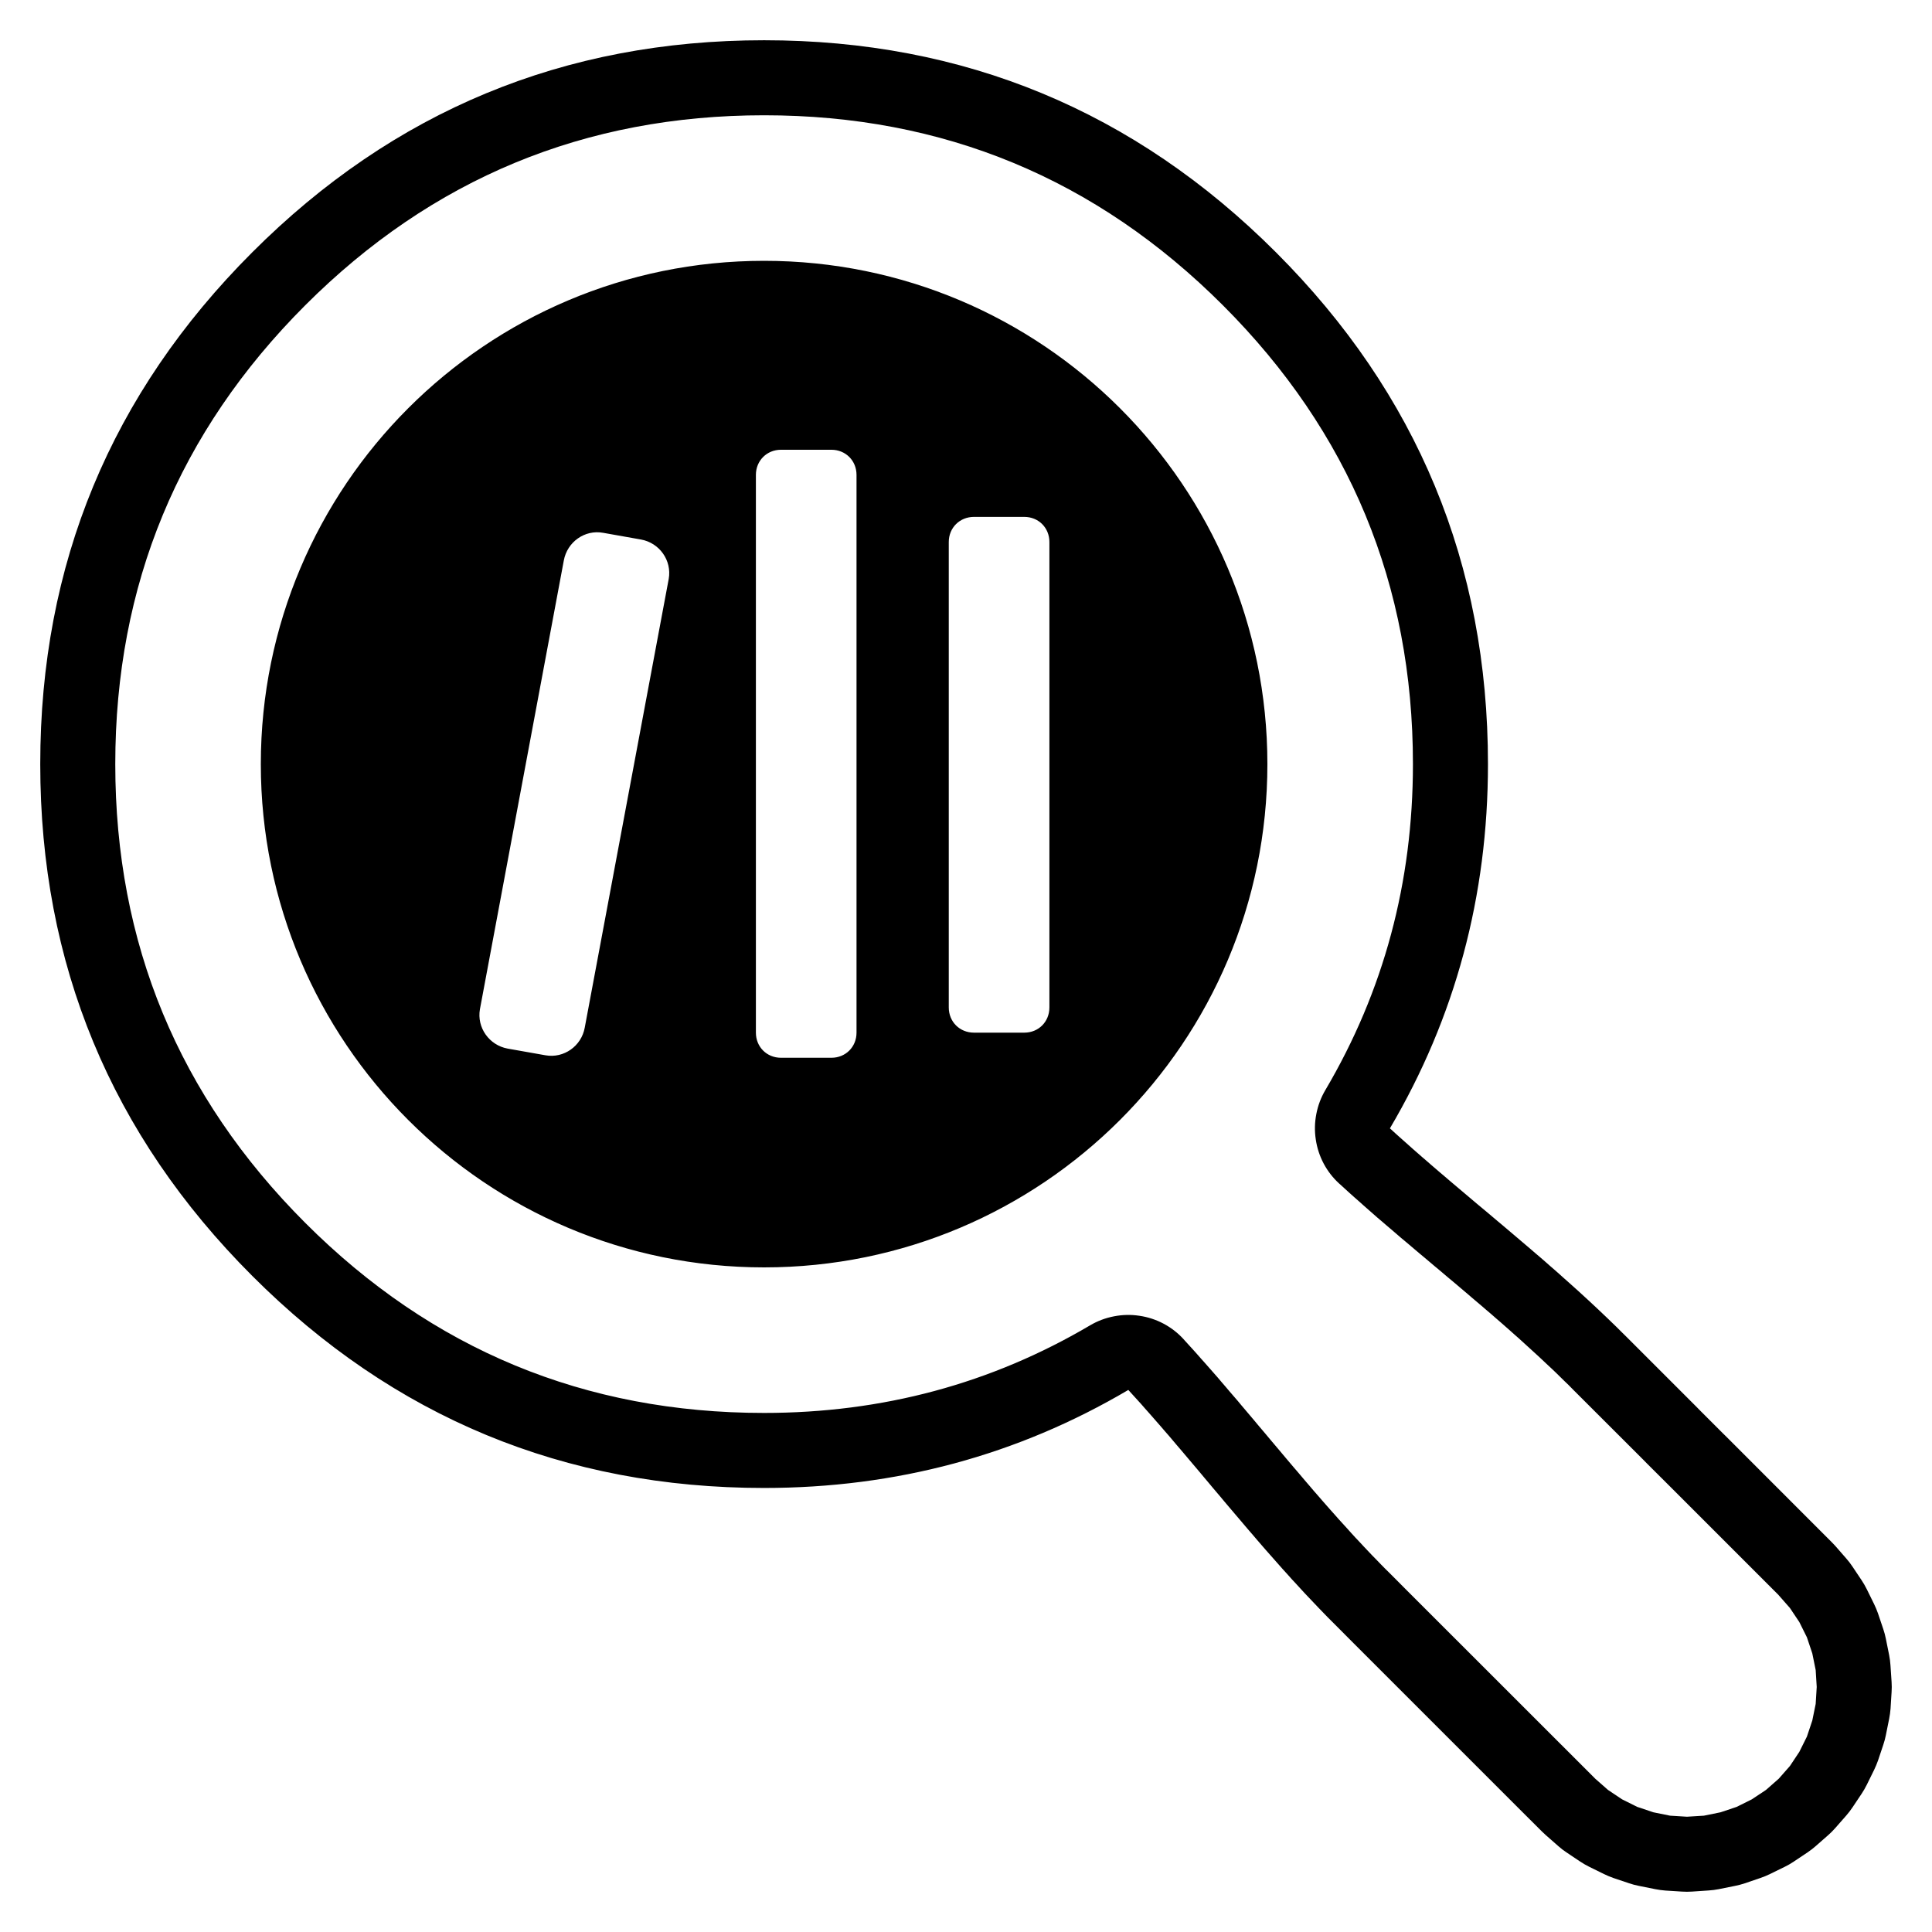
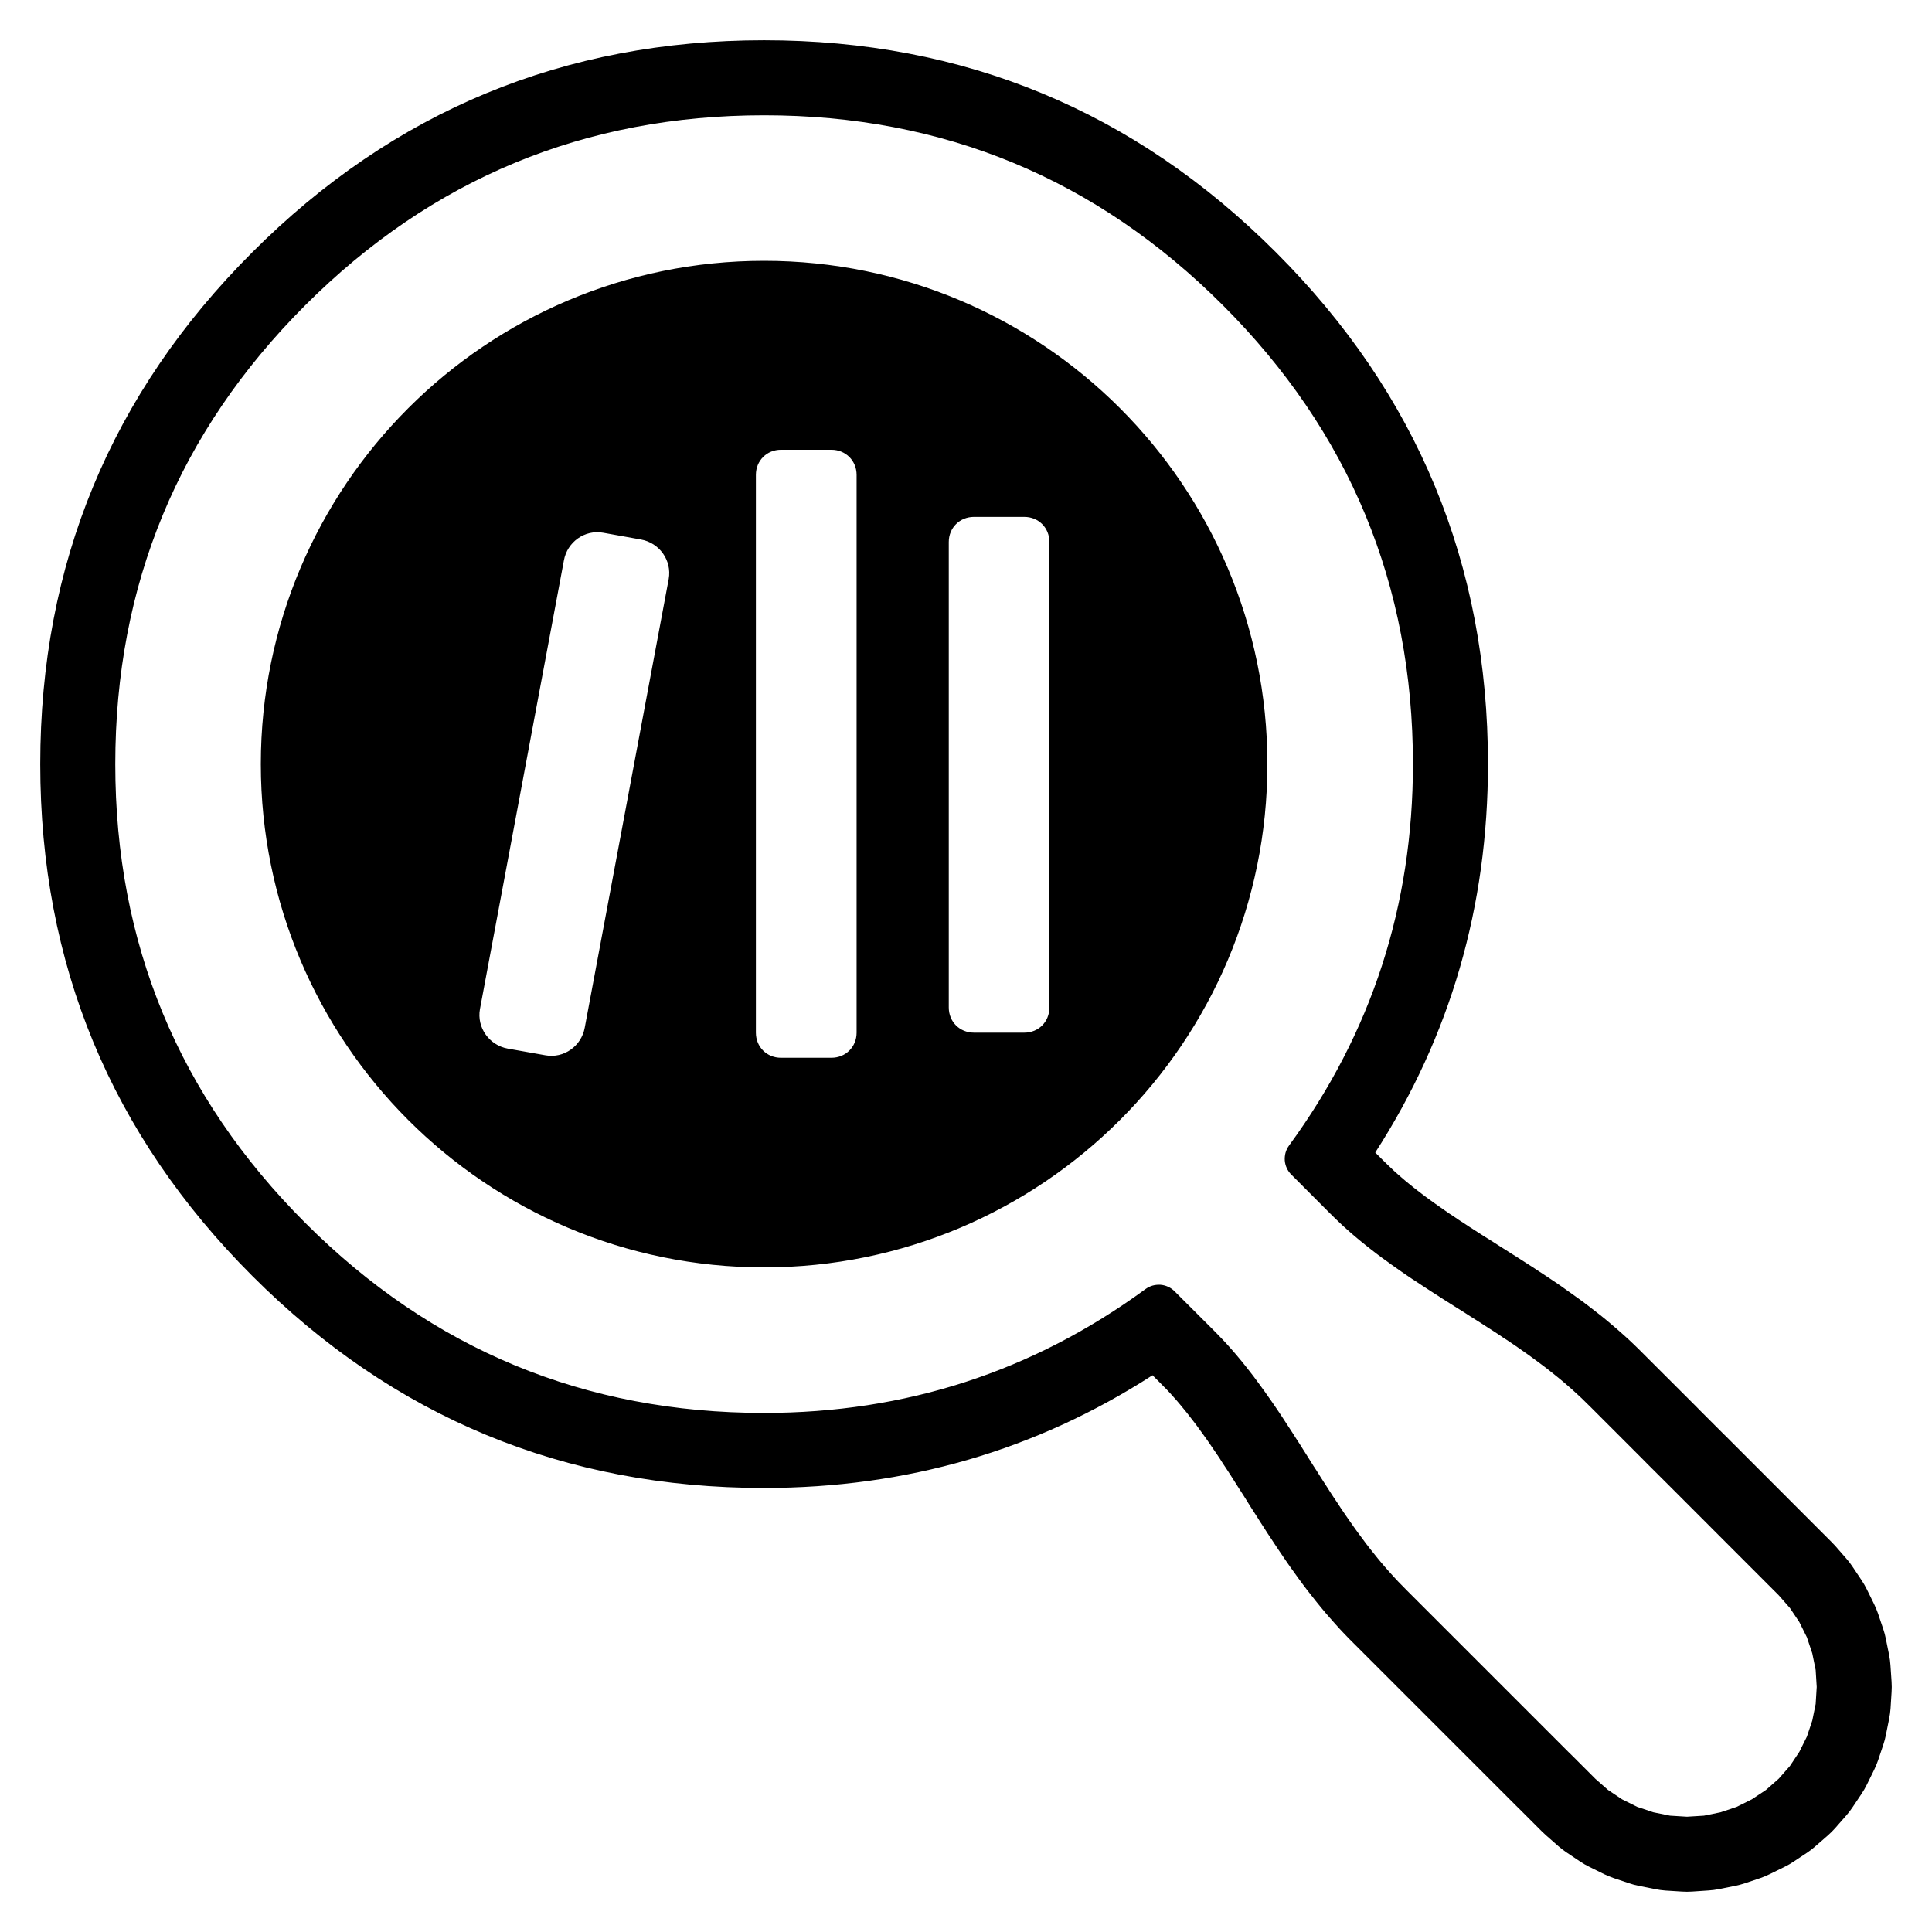
<svg xmlns="http://www.w3.org/2000/svg" width="24" height="24" viewBox="0 0 24 24">
-   <path d="M9.492 0.5 Q13.216 0.5 15.85 3.134 Q18.484 5.767 18.484 9.492 Q18.484 11.951 17.266 14.017 L17.282 14.031 L17.334 14.079 L17.39 14.129 L17.444 14.177 L17.499 14.226 L17.555 14.276 L17.61 14.324 L17.667 14.374 L17.723 14.422 L17.779 14.471 L17.836 14.52 L17.893 14.569 L17.951 14.618 L18.008 14.667 L18.066 14.716 L18.124 14.765 L18.182 14.814 L18.24 14.863 L18.299 14.913 L18.357 14.962 L18.416 15.011 L18.476 15.061 L18.535 15.111 L18.593 15.16 L18.654 15.211 L18.713 15.261 L18.772 15.311 L18.832 15.362 L18.892 15.413 L18.952 15.464 L19.012 15.515 L19.071 15.566 L19.131 15.617 L19.191 15.669 L19.251 15.722 L19.311 15.774 L19.371 15.827 L19.43 15.88 L19.491 15.934 L19.55 15.987 L19.609 16.04 L19.669 16.095 L19.729 16.15 L19.787 16.204 L19.848 16.261 L19.906 16.316 L19.965 16.372 L20.024 16.429 L20.083 16.486 L20.141 16.544 L20.2 16.602 L21.07 17.472 L21.124 17.527 L21.396 17.799 L21.45 17.852 L22.754 19.157 Q22.777 19.179 22.797 19.202 L22.934 19.359 Q22.976 19.406 23.011 19.459 L23.126 19.631 Q23.161 19.684 23.189 19.74 L23.28 19.925 Q23.308 19.982 23.329 20.042 L23.395 20.238 Q23.415 20.297 23.427 20.358 L23.468 20.562 Q23.48 20.624 23.484 20.686 L23.498 20.894 Q23.5 20.924 23.5 20.954 V20.958 Q23.5 20.989 23.498 21.019 L23.485 21.226 Q23.48 21.289 23.468 21.35 L23.427 21.554 Q23.415 21.615 23.395 21.674 L23.329 21.871 Q23.308 21.93 23.281 21.986 L23.189 22.173 Q23.161 22.229 23.126 22.282 L23.011 22.454 Q22.976 22.506 22.935 22.553 L22.798 22.709 Q22.756 22.757 22.709 22.798 L22.553 22.935 Q22.506 22.976 22.454 23.011 L22.282 23.126 Q22.23 23.161 22.173 23.189 L21.987 23.28 Q21.93 23.308 21.871 23.328 L21.675 23.395 Q21.615 23.415 21.554 23.427 L21.35 23.468 Q21.289 23.48 21.226 23.484 L21.019 23.498 Q20.989 23.5 20.958 23.5 H20.954 Q20.924 23.5 20.893 23.498 L20.687 23.485 Q20.624 23.48 20.563 23.468 L20.359 23.427 Q20.297 23.415 20.238 23.395 L20.042 23.329 Q19.982 23.308 19.925 23.28 L19.74 23.189 Q19.684 23.161 19.631 23.126 L19.459 23.011 Q19.406 22.976 19.359 22.934 L19.203 22.797 Q19.179 22.776 19.158 22.755 L18.831 22.429 L18.505 22.103 L16.82 20.418 L16.603 20.2 L16.548 20.145 L16.49 20.087 L16.432 20.027 L16.376 19.969 L16.32 19.91 L16.263 19.85 L16.207 19.791 L16.152 19.731 L16.098 19.672 L16.043 19.613 L15.989 19.552 L15.935 19.493 L15.882 19.433 L15.829 19.373 L15.776 19.313 L15.723 19.253 L15.671 19.193 L15.619 19.133 L15.568 19.073 L15.516 19.013 L15.464 18.952 L15.414 18.893 L15.363 18.833 L15.312 18.773 L15.261 18.713 L15.211 18.654 L15.162 18.595 L15.111 18.535 L15.061 18.476 L15.011 18.416 L14.962 18.358 L14.912 18.298 L14.864 18.241 L14.813 18.181 L14.764 18.123 L14.715 18.065 L14.666 18.007 L14.617 17.95 L14.568 17.892 L14.519 17.834 L14.469 17.777 L14.421 17.721 L14.371 17.664 L14.323 17.609 L14.273 17.552 L14.224 17.497 L14.176 17.442 L14.126 17.387 L14.076 17.332 L14.027 17.278 L14.018 17.268 L14.017 17.266 Q11.951 18.484 9.492 18.484 Q5.767 18.484 3.134 15.85 Q0.5 13.216 0.5 9.492 Q0.5 5.767 3.134 3.134 Q5.767 0.5 9.492 0.5 Z        M9.492 1.432 Q6.153 1.432 3.792 3.792 Q1.432 6.153 1.432 9.492 Q1.432 12.83 3.792 15.191 Q6.153 17.552 9.492 17.552 Q11.697 17.552 13.543 16.463 Q13.681 16.382 13.838 16.352 Q13.996 16.321 14.154 16.345 Q14.312 16.368 14.454 16.443 Q14.595 16.518 14.703 16.636 L14.716 16.651 L14.768 16.708 L14.82 16.765 L14.871 16.822 L14.922 16.88 L14.973 16.937 L15.024 16.995 L15.075 17.053 L15.126 17.111 L15.176 17.17 L15.226 17.228 L15.276 17.287 L15.326 17.345 L15.377 17.404 L15.426 17.463 L15.476 17.522 L15.526 17.581 L15.576 17.64 L15.625 17.699 L15.675 17.758 L15.725 17.817 L15.774 17.876 L15.824 17.935 L15.874 17.994 L15.973 18.112 L16.023 18.171 L16.073 18.23 L16.123 18.288 L16.173 18.347 L16.223 18.406 L16.273 18.464 L16.323 18.523 L16.374 18.581 L16.424 18.639 L16.475 18.697 L16.526 18.755 L16.577 18.812 L16.628 18.87 L16.68 18.927 L16.732 18.984 L16.783 19.041 L16.835 19.098 L16.888 19.154 L16.94 19.21 L16.993 19.266 L17.046 19.322 L17.1 19.377 L17.153 19.432 L17.207 19.487 L17.262 19.541 L17.479 19.759 L19.545 21.824 L19.817 22.096 L19.975 22.235 L20.15 22.352 L20.339 22.446 L20.539 22.513 L20.746 22.555 L20.956 22.568 L21.167 22.555 L21.373 22.513 L21.573 22.446 L21.762 22.352 L21.938 22.235 L22.096 22.096 L22.235 21.938 L22.352 21.762 L22.446 21.573 L22.513 21.373 L22.555 21.167 L22.568 20.956 L22.555 20.746 L22.513 20.539 L22.446 20.339 L22.352 20.15 L22.235 19.975 L22.096 19.817 V19.816 L20.792 18.512 L20.737 18.457 L20.465 18.186 L20.411 18.131 L19.541 17.262 L19.487 17.207 L19.432 17.154 L19.377 17.1 L19.322 17.046 L19.266 16.993 L19.21 16.941 L19.154 16.888 L19.098 16.836 L19.041 16.784 L18.984 16.732 L18.927 16.68 L18.87 16.628 L18.812 16.577 L18.755 16.526 L18.697 16.475 L18.639 16.424 L18.581 16.374 L18.523 16.323 L18.464 16.273 L18.406 16.223 L18.347 16.173 L18.288 16.123 L18.23 16.073 L18.171 16.023 L18.112 15.973 L18.053 15.923 L17.994 15.874 L17.935 15.824 L17.876 15.774 L17.817 15.725 L17.758 15.675 L17.699 15.625 L17.64 15.576 L17.581 15.526 L17.522 15.476 L17.463 15.426 L17.404 15.377 L17.345 15.326 L17.287 15.276 L17.228 15.226 L17.17 15.176 L17.111 15.126 L17.053 15.075 L16.995 15.024 L16.937 14.973 L16.88 14.922 L16.822 14.871 L16.765 14.82 L16.708 14.768 L16.651 14.716 L16.636 14.703 Q16.518 14.595 16.443 14.454 Q16.368 14.312 16.345 14.154 Q16.321 13.996 16.352 13.838 Q16.382 13.681 16.463 13.543 Q17.552 11.697 17.552 9.492 Q17.552 6.153 15.191 3.792 Q12.83 1.432 9.492 1.432 Z        M9.492 3.24 C12.945 3.24 15.744 6.039 15.744 9.492 C15.744 12.945 12.945 15.744 9.492 15.744 C6.039 15.744 3.24 12.945 3.24 9.492 C3.24 6.039 6.039 3.24 9.492 3.24 Z        M9.702 5.587 C9.525 5.587 9.39 5.723 9.39 5.899 V12.828 C9.39 13.005 9.525 13.14 9.702 13.14 H10.328 C10.505 13.14 10.64 13.005 10.64 12.828 V5.899 C10.64 5.723 10.505 5.587 10.328 5.587 Z        M7.004 6.962 L5.962 12.536 C5.921 12.765 6.077 12.984 6.306 13.026 L6.775 13.109 C7.004 13.15 7.223 12.995 7.264 12.765 L8.307 7.192 C8.348 6.962 8.192 6.743 7.962 6.702 L7.494 6.619 C7.264 6.576 7.046 6.733 7.004 6.962 Z        M12.099 6.421 C11.922 6.421 11.786 6.556 11.786 6.733 V12.515 C11.786 12.693 11.922 12.828 12.099 12.828 H12.724 C12.901 12.828 13.036 12.693 13.036 12.515 V6.733 C13.036 6.556 12.901 6.421 12.724 6.421 Z" />
+   <path d="M9.492 0.5 Q13.216 0.5 15.85 3.134 Q18.484 5.767 18.484 9.492 Q18.484 12.145 17.084 14.317 L17.176 14.409 L17.229 14.461 L17.274 14.504 L17.318 14.546 L17.365 14.588 L17.412 14.629 L17.461 14.671 L17.51 14.711 L17.562 14.753 L17.612 14.792 L17.667 14.834 L17.72 14.874 L17.775 14.914 L17.832 14.955 L17.889 14.995 L17.946 15.035 L18.005 15.076 L18.066 15.116 L18.126 15.157 L18.188 15.197 L18.25 15.238 L18.312 15.278 L18.376 15.319 L18.44 15.36 L18.506 15.401 L18.572 15.443 L18.637 15.485 L18.704 15.527 L18.771 15.57 L18.838 15.612 L18.907 15.656 L18.975 15.7 L19.044 15.744 L19.113 15.79 L19.182 15.835 L19.251 15.881 L19.321 15.928 L19.39 15.975 L19.46 16.025 L19.529 16.074 L19.6 16.125 L19.669 16.175 L19.739 16.228 L19.808 16.282 L19.878 16.336 L19.947 16.392 L20.016 16.45 L20.084 16.508 L20.152 16.568 L20.22 16.629 L20.287 16.692 L20.353 16.756 L20.417 16.82 L21.07 17.472 L21.124 17.527 L21.396 17.799 L21.45 17.852 L22.754 19.157 Q22.777 19.179 22.797 19.202 L22.934 19.359 Q22.976 19.406 23.011 19.459 L23.126 19.631 Q23.161 19.684 23.189 19.74 L23.28 19.925 Q23.308 19.982 23.329 20.042 L23.395 20.238 Q23.415 20.297 23.427 20.359 L23.468 20.562 Q23.48 20.624 23.484 20.686 L23.498 20.893 Q23.5 20.924 23.5 20.954 V20.958 Q23.5 20.989 23.498 21.019 L23.485 21.226 Q23.48 21.289 23.468 21.35 L23.427 21.554 Q23.415 21.615 23.395 21.674 L23.329 21.871 Q23.308 21.93 23.281 21.986 L23.189 22.173 Q23.161 22.229 23.126 22.282 L23.011 22.454 Q22.976 22.506 22.935 22.553 L22.798 22.709 Q22.756 22.756 22.709 22.798 L22.553 22.934 Q22.506 22.976 22.454 23.011 L22.281 23.126 Q22.229 23.161 22.172 23.189 L21.987 23.28 Q21.931 23.308 21.871 23.329 L21.675 23.395 Q21.615 23.415 21.554 23.427 L21.35 23.468 Q21.289 23.48 21.226 23.484 L21.019 23.498 Q20.989 23.5 20.958 23.5 H20.954 Q20.924 23.5 20.894 23.498 L20.687 23.485 Q20.624 23.48 20.563 23.468 L20.359 23.427 Q20.297 23.415 20.238 23.395 L20.042 23.329 Q19.982 23.308 19.926 23.281 L19.74 23.189 Q19.683 23.161 19.631 23.126 L19.459 23.011 Q19.407 22.976 19.36 22.935 L19.203 22.797 Q19.179 22.776 19.158 22.755 L18.886 22.483 L18.831 22.429 L18.505 22.103 L16.82 20.418 L16.765 20.363 L16.702 20.298 L16.639 20.231 L16.578 20.163 L16.517 20.094 L16.458 20.026 L16.4 19.956 L16.344 19.887 L16.289 19.817 L16.234 19.747 L16.182 19.678 L16.129 19.606 L16.079 19.536 L16.029 19.467 L15.979 19.395 L15.932 19.326 L15.884 19.255 L15.838 19.186 L15.792 19.116 L15.746 19.047 L15.702 18.978 L15.657 18.909 L15.614 18.84 L15.57 18.772 L15.527 18.705 L15.485 18.637 L15.443 18.57 L15.401 18.505 L15.359 18.439 L15.318 18.374 L15.277 18.31 L15.236 18.247 L15.194 18.184 L15.154 18.121 L15.114 18.061 L15.072 18 L15.032 17.941 L14.991 17.882 L14.951 17.826 L14.909 17.768 L14.869 17.713 L14.828 17.659 L14.786 17.605 L14.745 17.552 L14.704 17.502 L14.663 17.452 L14.62 17.401 L14.579 17.355 L14.537 17.308 L14.494 17.262 L14.451 17.219 L14.407 17.174 L14.317 17.084 Q12.145 18.484 9.492 18.484 Q5.767 18.484 3.134 15.85 Q0.5 13.216 0.5 9.492 Q0.5 5.767 3.134 3.134 Q5.767 0.5 9.492 0.5 Z        M9.492 1.432 Q6.153 1.432 3.792 3.792 Q1.432 6.153 1.432 9.492 Q1.432 12.83 3.792 15.191 Q6.153 17.552 9.492 17.552 Q12.127 17.552 14.229 16.014 Q14.27 15.984 14.318 15.97 Q14.366 15.957 14.416 15.96 Q14.466 15.964 14.511 15.985 Q14.557 16.006 14.592 16.042 L15.068 16.517 L15.122 16.572 L15.175 16.627 L15.228 16.683 L15.279 16.74 L15.33 16.798 L15.38 16.857 L15.429 16.916 L15.478 16.977 L15.525 17.037 L15.573 17.099 L15.619 17.161 L15.665 17.224 L15.711 17.287 L15.756 17.351 L15.801 17.415 L15.845 17.479 L15.889 17.544 L15.932 17.609 L15.975 17.675 L16.018 17.741 L16.061 17.807 L16.103 17.873 L16.146 17.939 L16.188 18.006 L16.23 18.072 L16.272 18.139 L16.314 18.206 L16.357 18.272 L16.399 18.339 L16.441 18.405 L16.484 18.471 L16.526 18.537 L16.569 18.603 L16.613 18.668 L16.656 18.734 L16.7 18.799 L16.744 18.863 L16.789 18.927 L16.834 18.991 L16.88 19.054 L16.926 19.116 L16.972 19.178 L17.02 19.24 L17.068 19.3 L17.116 19.36 L17.166 19.42 L17.216 19.478 L17.267 19.536 L17.319 19.593 L17.371 19.649 L17.425 19.704 L17.479 19.759 L19.164 21.444 L19.49 21.77 L19.545 21.824 L19.817 22.096 L19.975 22.235 L20.15 22.352 L20.339 22.446 L20.539 22.513 L20.746 22.555 L20.956 22.568 L21.167 22.555 L21.373 22.513 L21.573 22.446 L21.762 22.352 L21.938 22.235 L22.096 22.096 L22.235 21.938 L22.352 21.762 L22.446 21.573 L22.513 21.373 L22.555 21.167 L22.568 20.956 L22.555 20.746 L22.513 20.539 L22.446 20.339 L22.352 20.15 L22.235 19.975 L22.096 19.817 L20.792 18.512 L20.737 18.457 L20.465 18.186 L20.411 18.131 L19.759 17.479 L19.704 17.425 L19.649 17.371 L19.593 17.319 L19.536 17.267 L19.478 17.216 L19.42 17.166 L19.36 17.116 L19.3 17.068 L19.24 17.02 L19.178 16.972 L19.116 16.926 L19.054 16.88 L18.991 16.834 L18.927 16.789 L18.863 16.744 L18.799 16.7 L18.734 16.656 L18.668 16.613 L18.603 16.569 L18.537 16.526 L18.471 16.484 L18.405 16.441 L18.339 16.399 L18.272 16.357 L18.206 16.314 L18.139 16.272 L18.072 16.23 L18.006 16.188 L17.939 16.146 L17.873 16.103 L17.807 16.061 L17.741 16.018 L17.675 15.975 L17.61 15.932 L17.544 15.889 L17.479 15.845 L17.415 15.801 L17.351 15.756 L17.287 15.711 L17.224 15.665 L17.161 15.62 L17.099 15.573 L17.038 15.526 L16.977 15.478 L16.916 15.429 L16.857 15.38 L16.798 15.33 L16.74 15.279 L16.683 15.228 L16.627 15.175 L16.572 15.122 L16.517 15.068 L16.042 14.592 Q16.006 14.557 15.985 14.511 Q15.964 14.466 15.96 14.416 Q15.957 14.366 15.97 14.318 Q15.984 14.27 16.014 14.229 Q17.552 12.127 17.552 9.492 Q17.552 6.153 15.191 3.792 Q12.83 1.432 9.492 1.432 Z        M9.492 3.24 C12.945 3.24 15.744 6.039 15.744 9.492 C15.744 12.945 12.945 15.744 9.492 15.744 C6.039 15.744 3.24 12.945 3.24 9.492 C3.24 6.039 6.039 3.24 9.492 3.24 Z        M9.702 5.587 C9.525 5.587 9.39 5.723 9.39 5.899 V12.828 C9.39 13.005 9.525 13.14 9.702 13.14 H10.328 C10.505 13.14 10.641 13.005 10.641 12.828 V5.899 C10.641 5.723 10.505 5.587 10.328 5.587 Z        M7.005 6.962 L5.962 12.536 C5.921 12.765 6.077 12.984 6.307 13.026 L6.775 13.109 C7.005 13.151 7.223 12.994 7.264 12.765 L8.307 7.192 C8.348 6.962 8.192 6.743 7.962 6.702 L7.494 6.618 C7.264 6.576 7.046 6.733 7.005 6.962 Z        M12.099 6.421 C11.922 6.421 11.786 6.556 11.786 6.733 V12.515 C11.786 12.693 11.922 12.828 12.099 12.828 H12.724 C12.901 12.828 13.036 12.693 13.036 12.515 V6.733 C13.036 6.556 12.901 6.421 12.724 6.421 Z" />
</svg>
